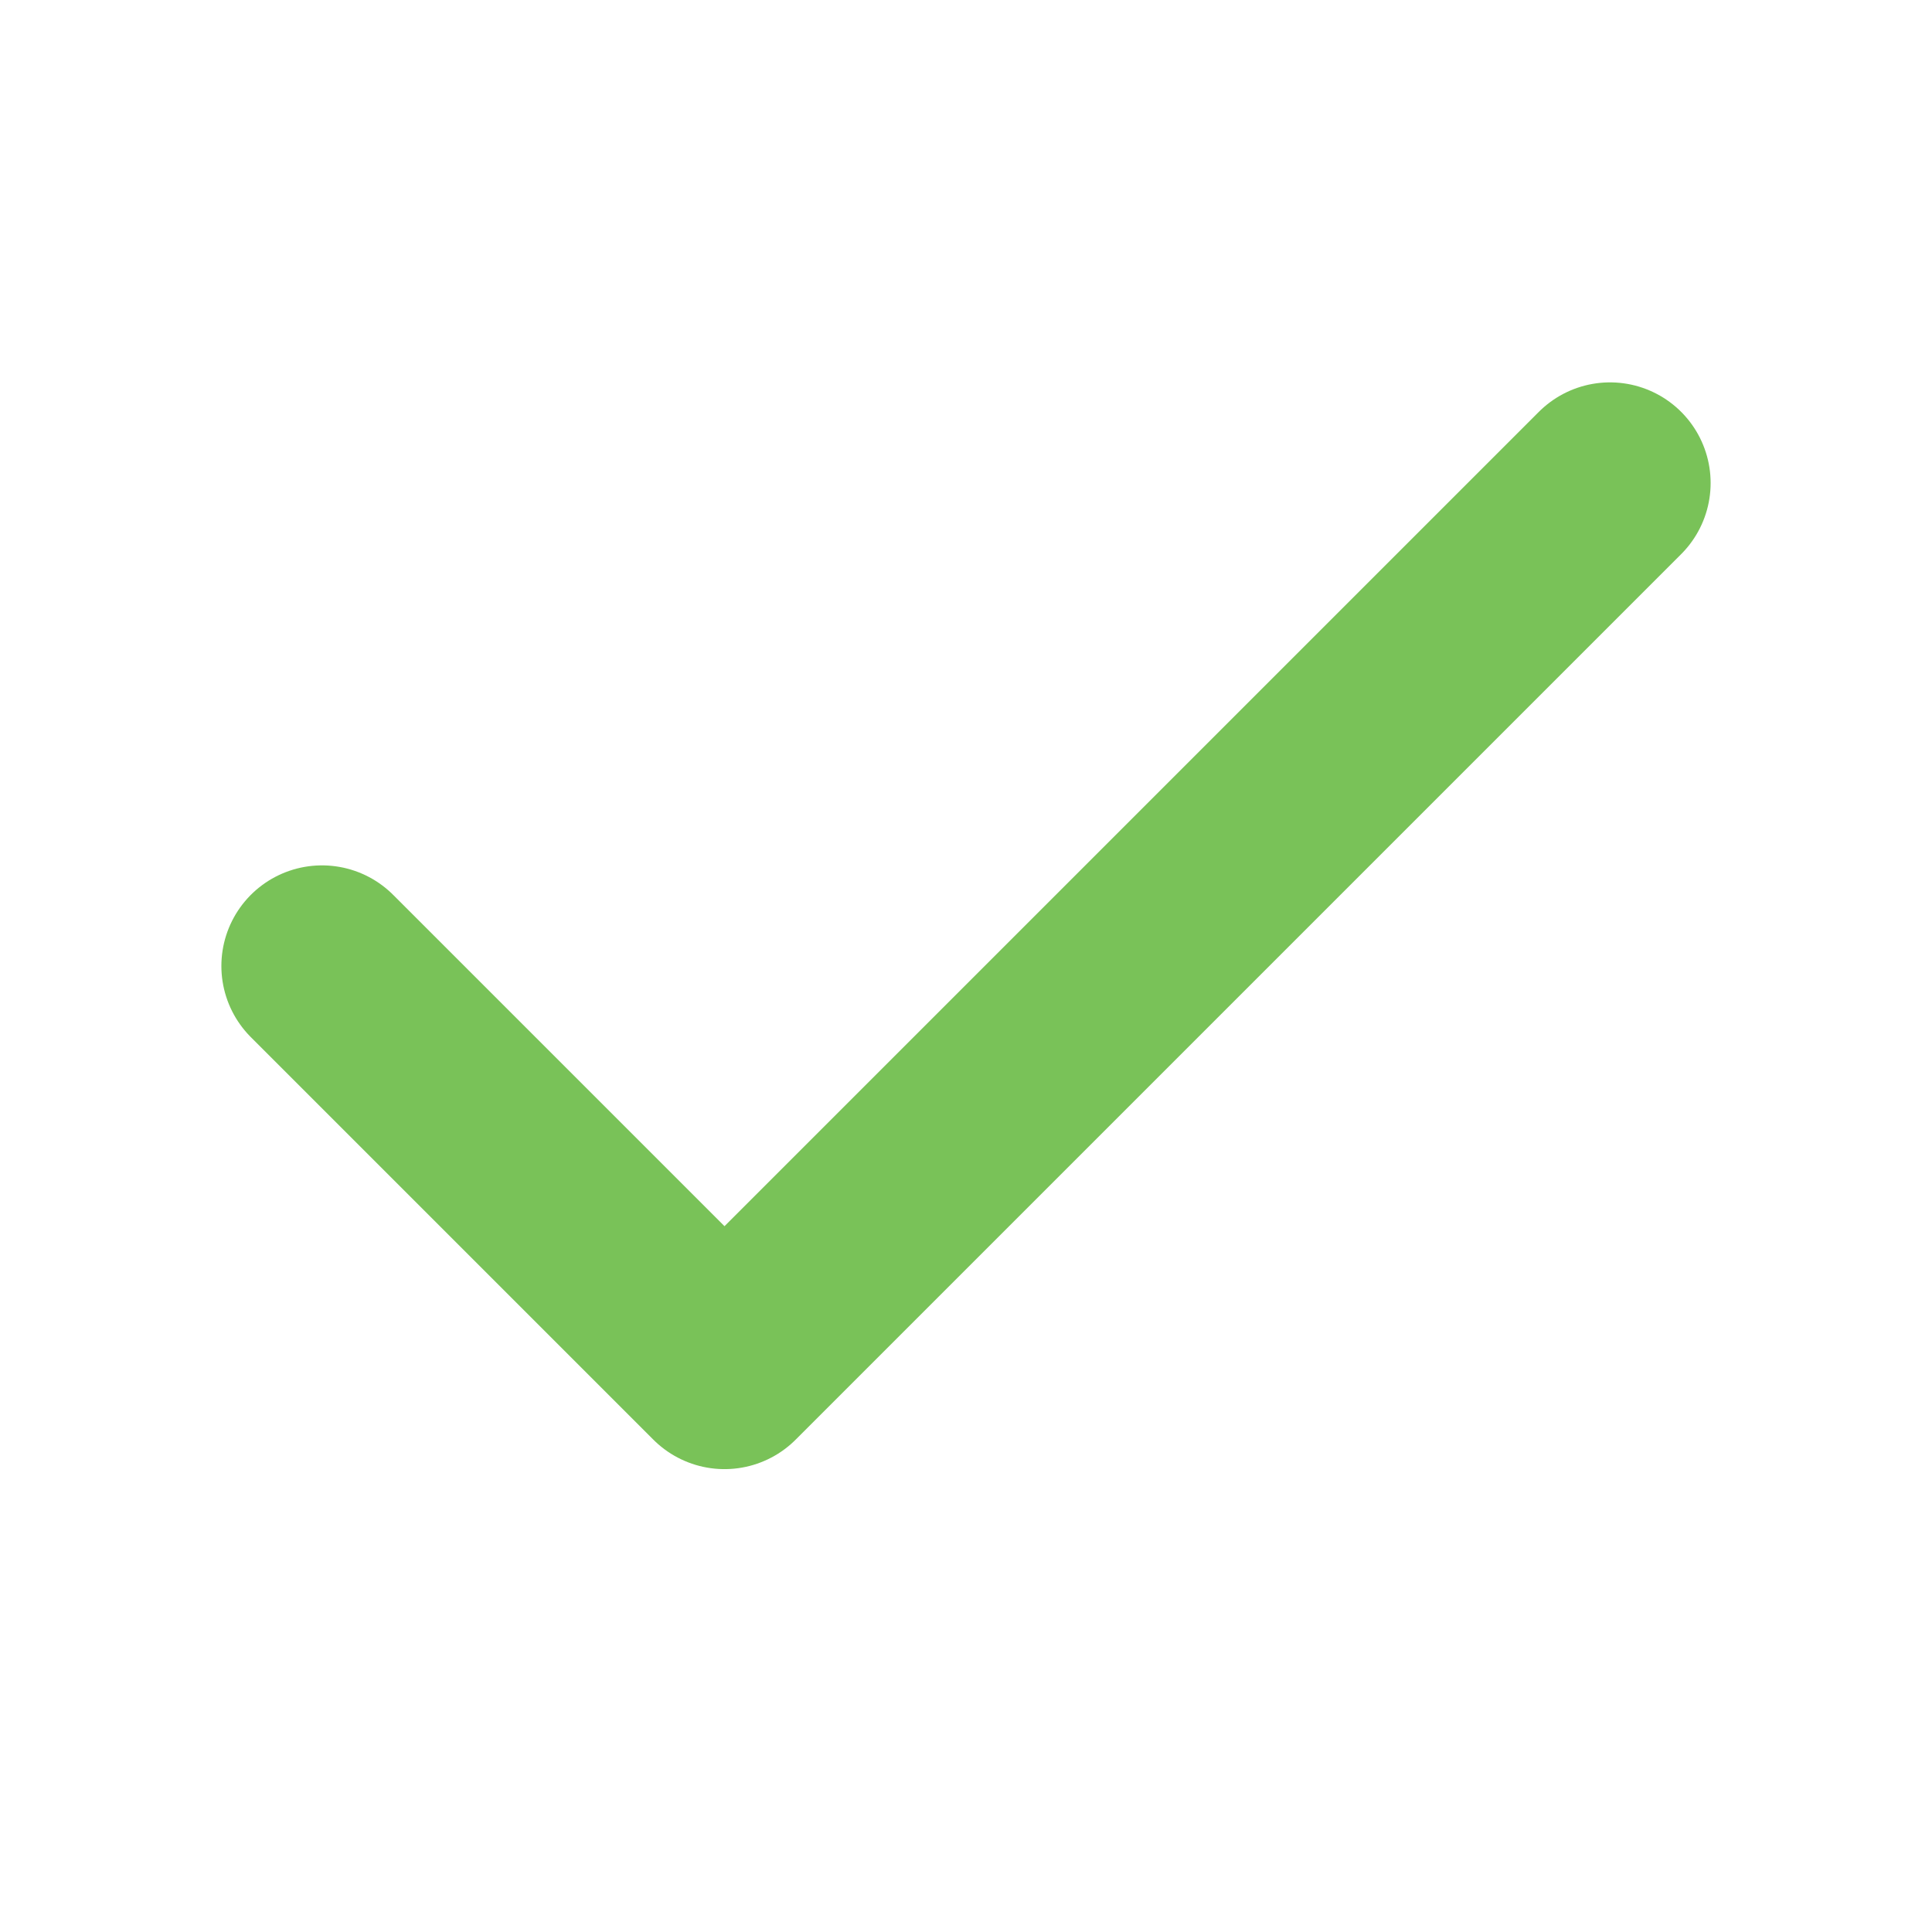
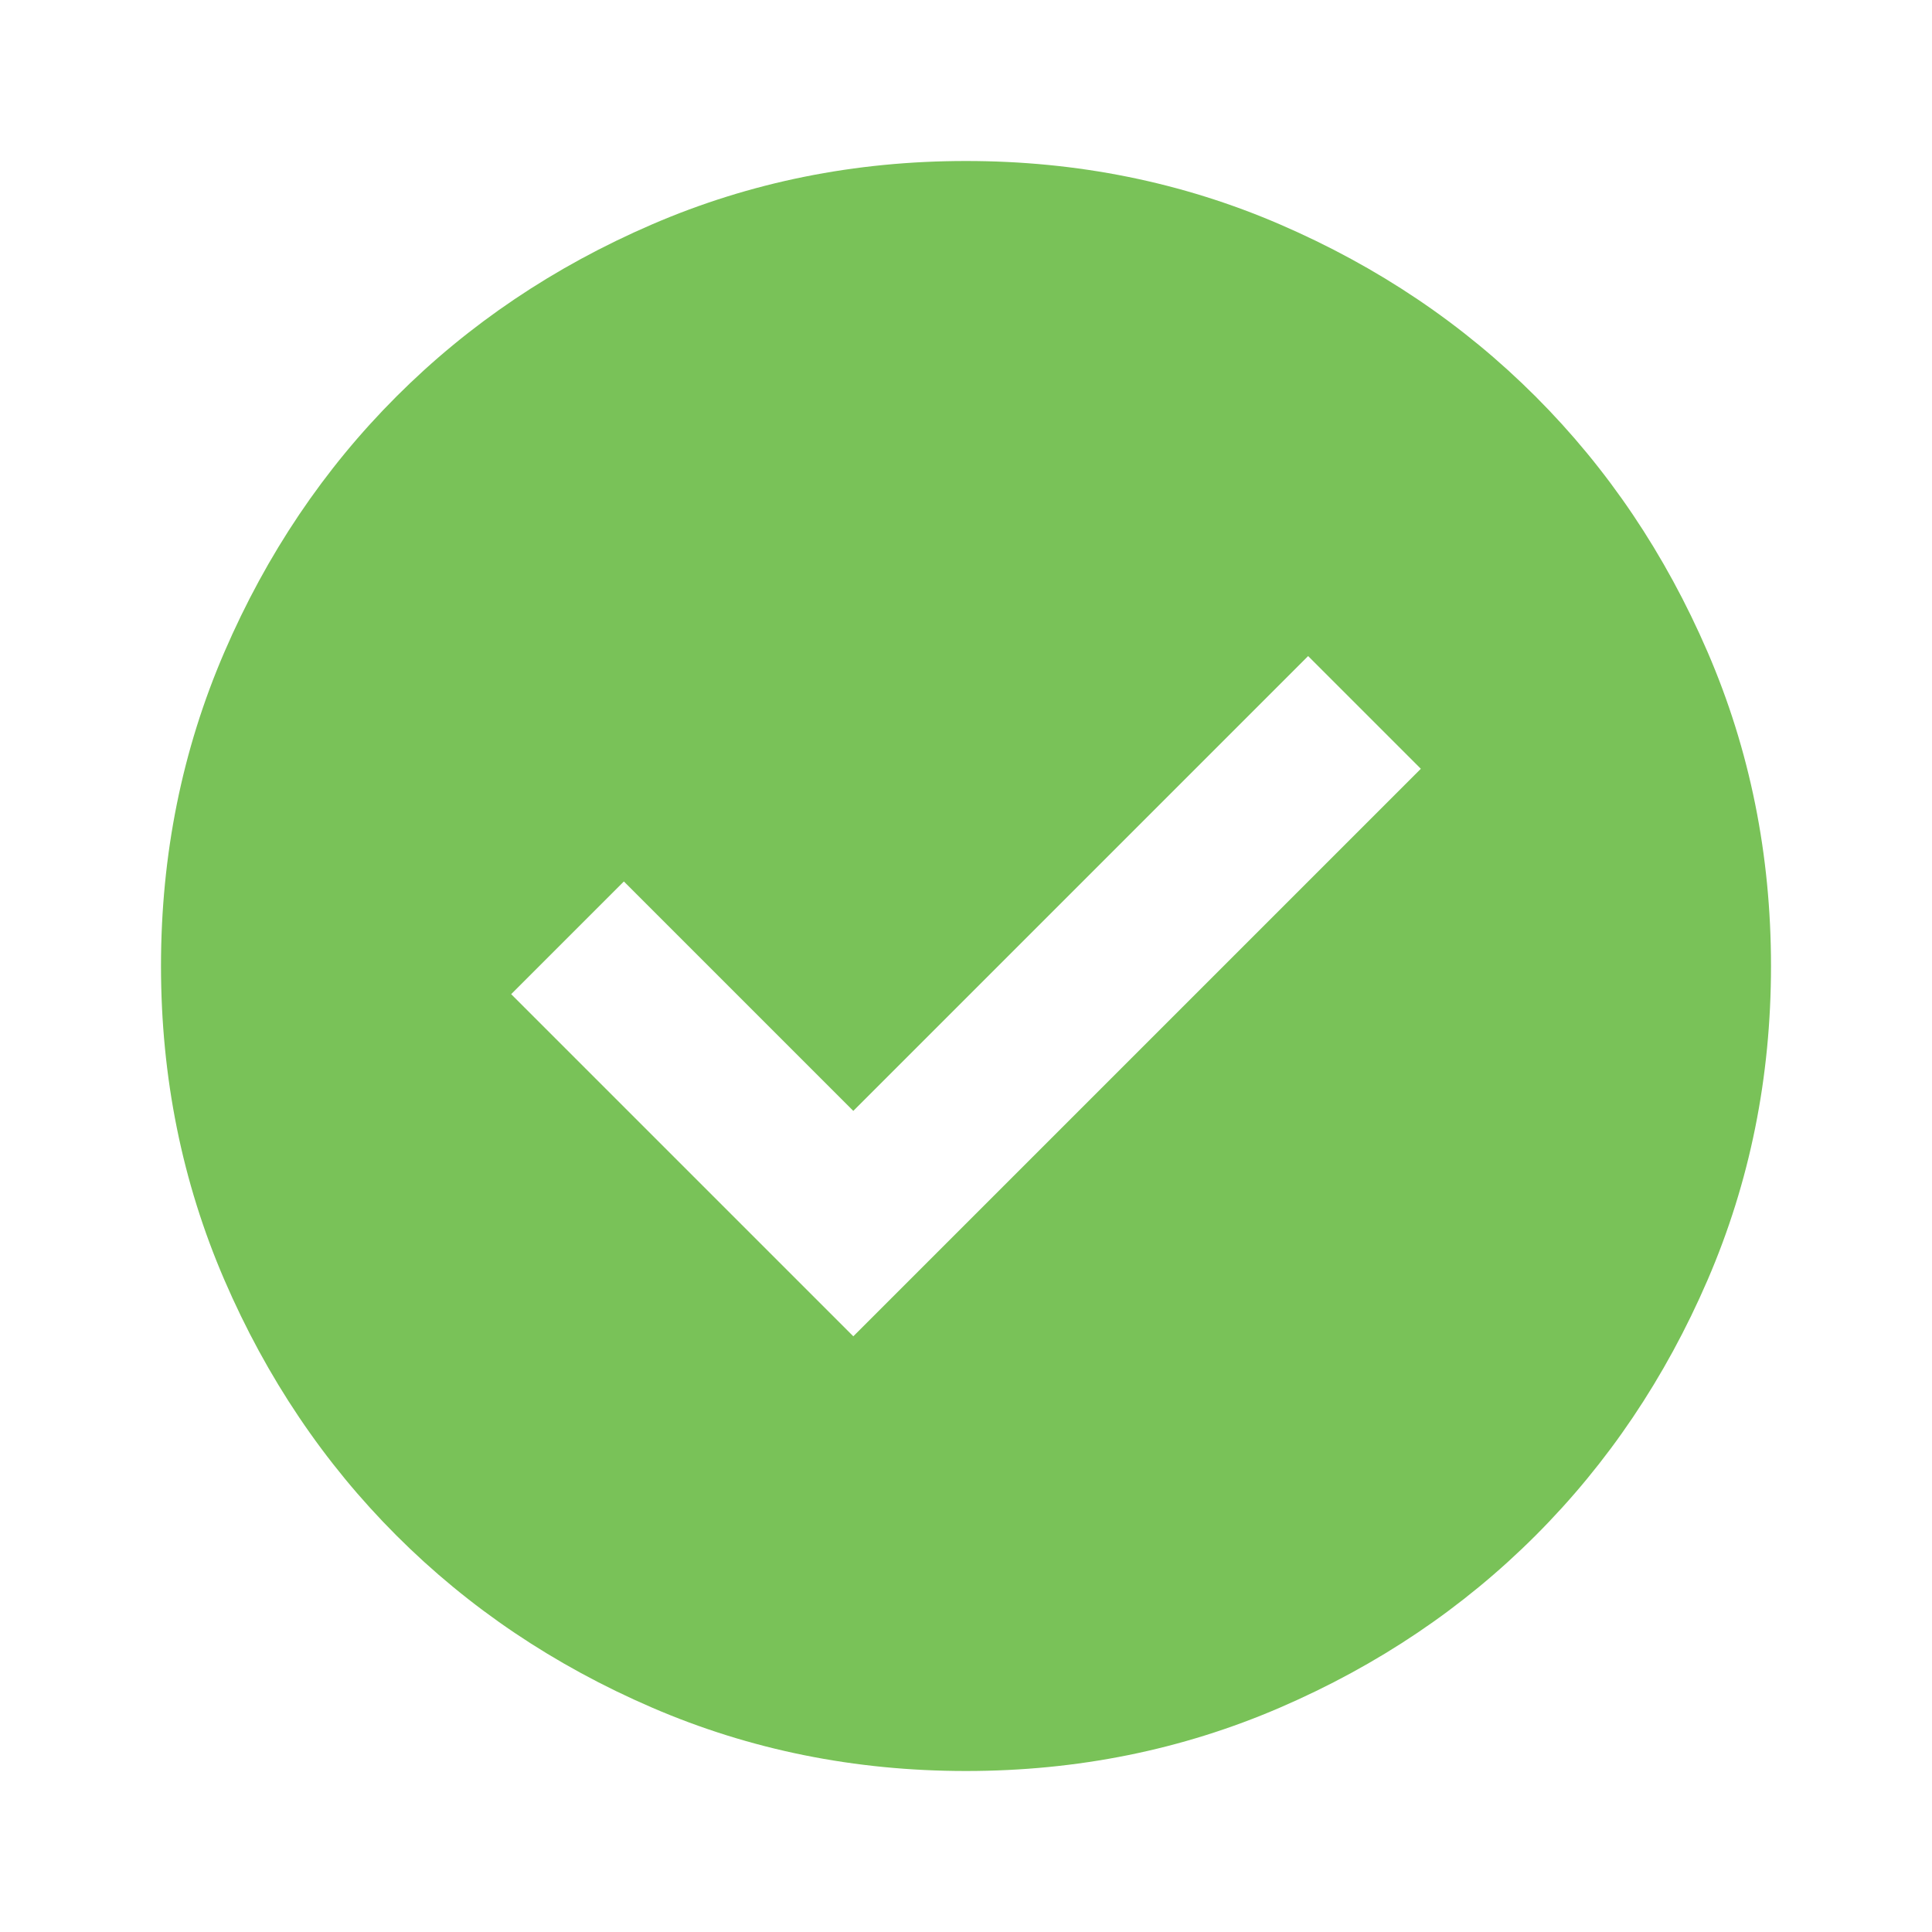
- <svg xmlns="http://www.w3.org/2000/svg" width="24" height="24" viewBox="0 0 24 24" fill="none" stroke="#79c258" stroke-width="2.5" stroke-linecap="round" stroke-linejoin="round">
-   <path d="M20 6 9 17l-5-5" />
+ <svg xmlns="http://www.w3.org/2000/svg" width="24" height="24" viewBox="0 -960 960 960" fill="#79c258">
+   <path d="m424-296 282-282-56-56-226 226-114-114-56 56 170 170Zm56 216q-83 0-156-31.5T197-197q-54-54-85.5-127T80-480q0-83 31.5-156T197-763q54-54 127-85.5T480-880q83 0 156 31.5T763-763q54 54 85.5 127T880-480q0 83-31.5 156T763-197q-54 54-127 85.5T480-80Z" />
</svg>
